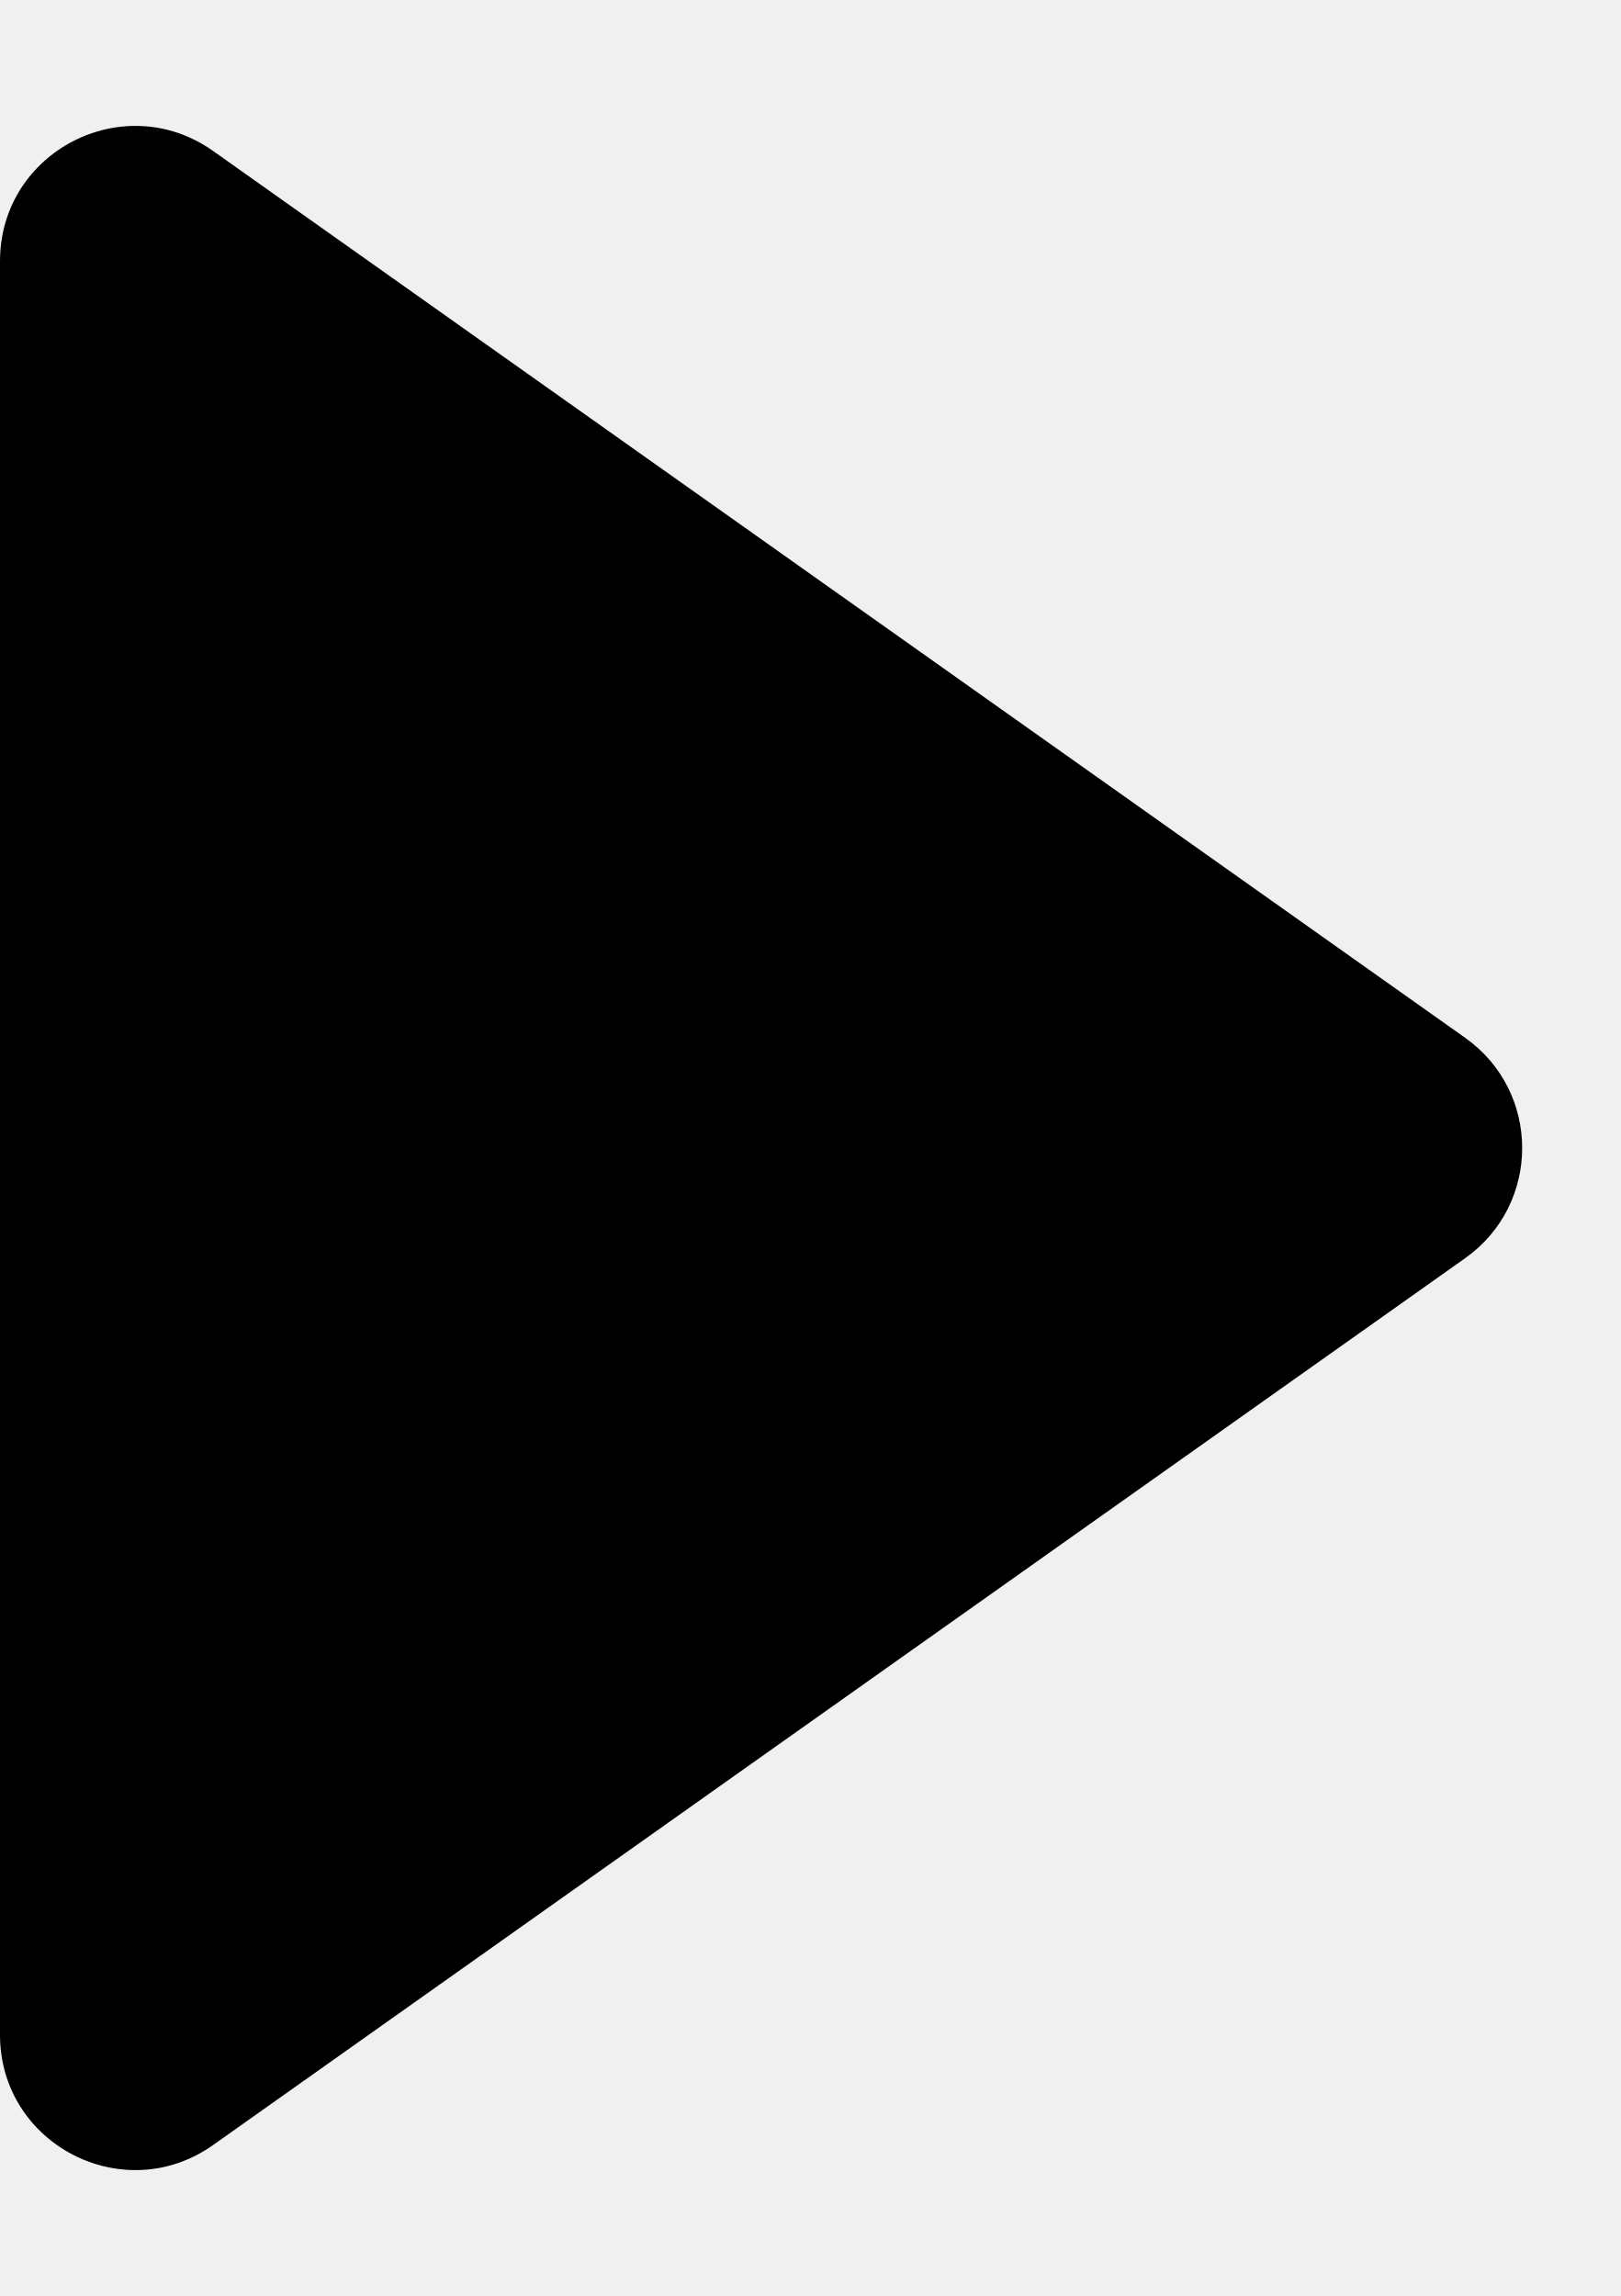
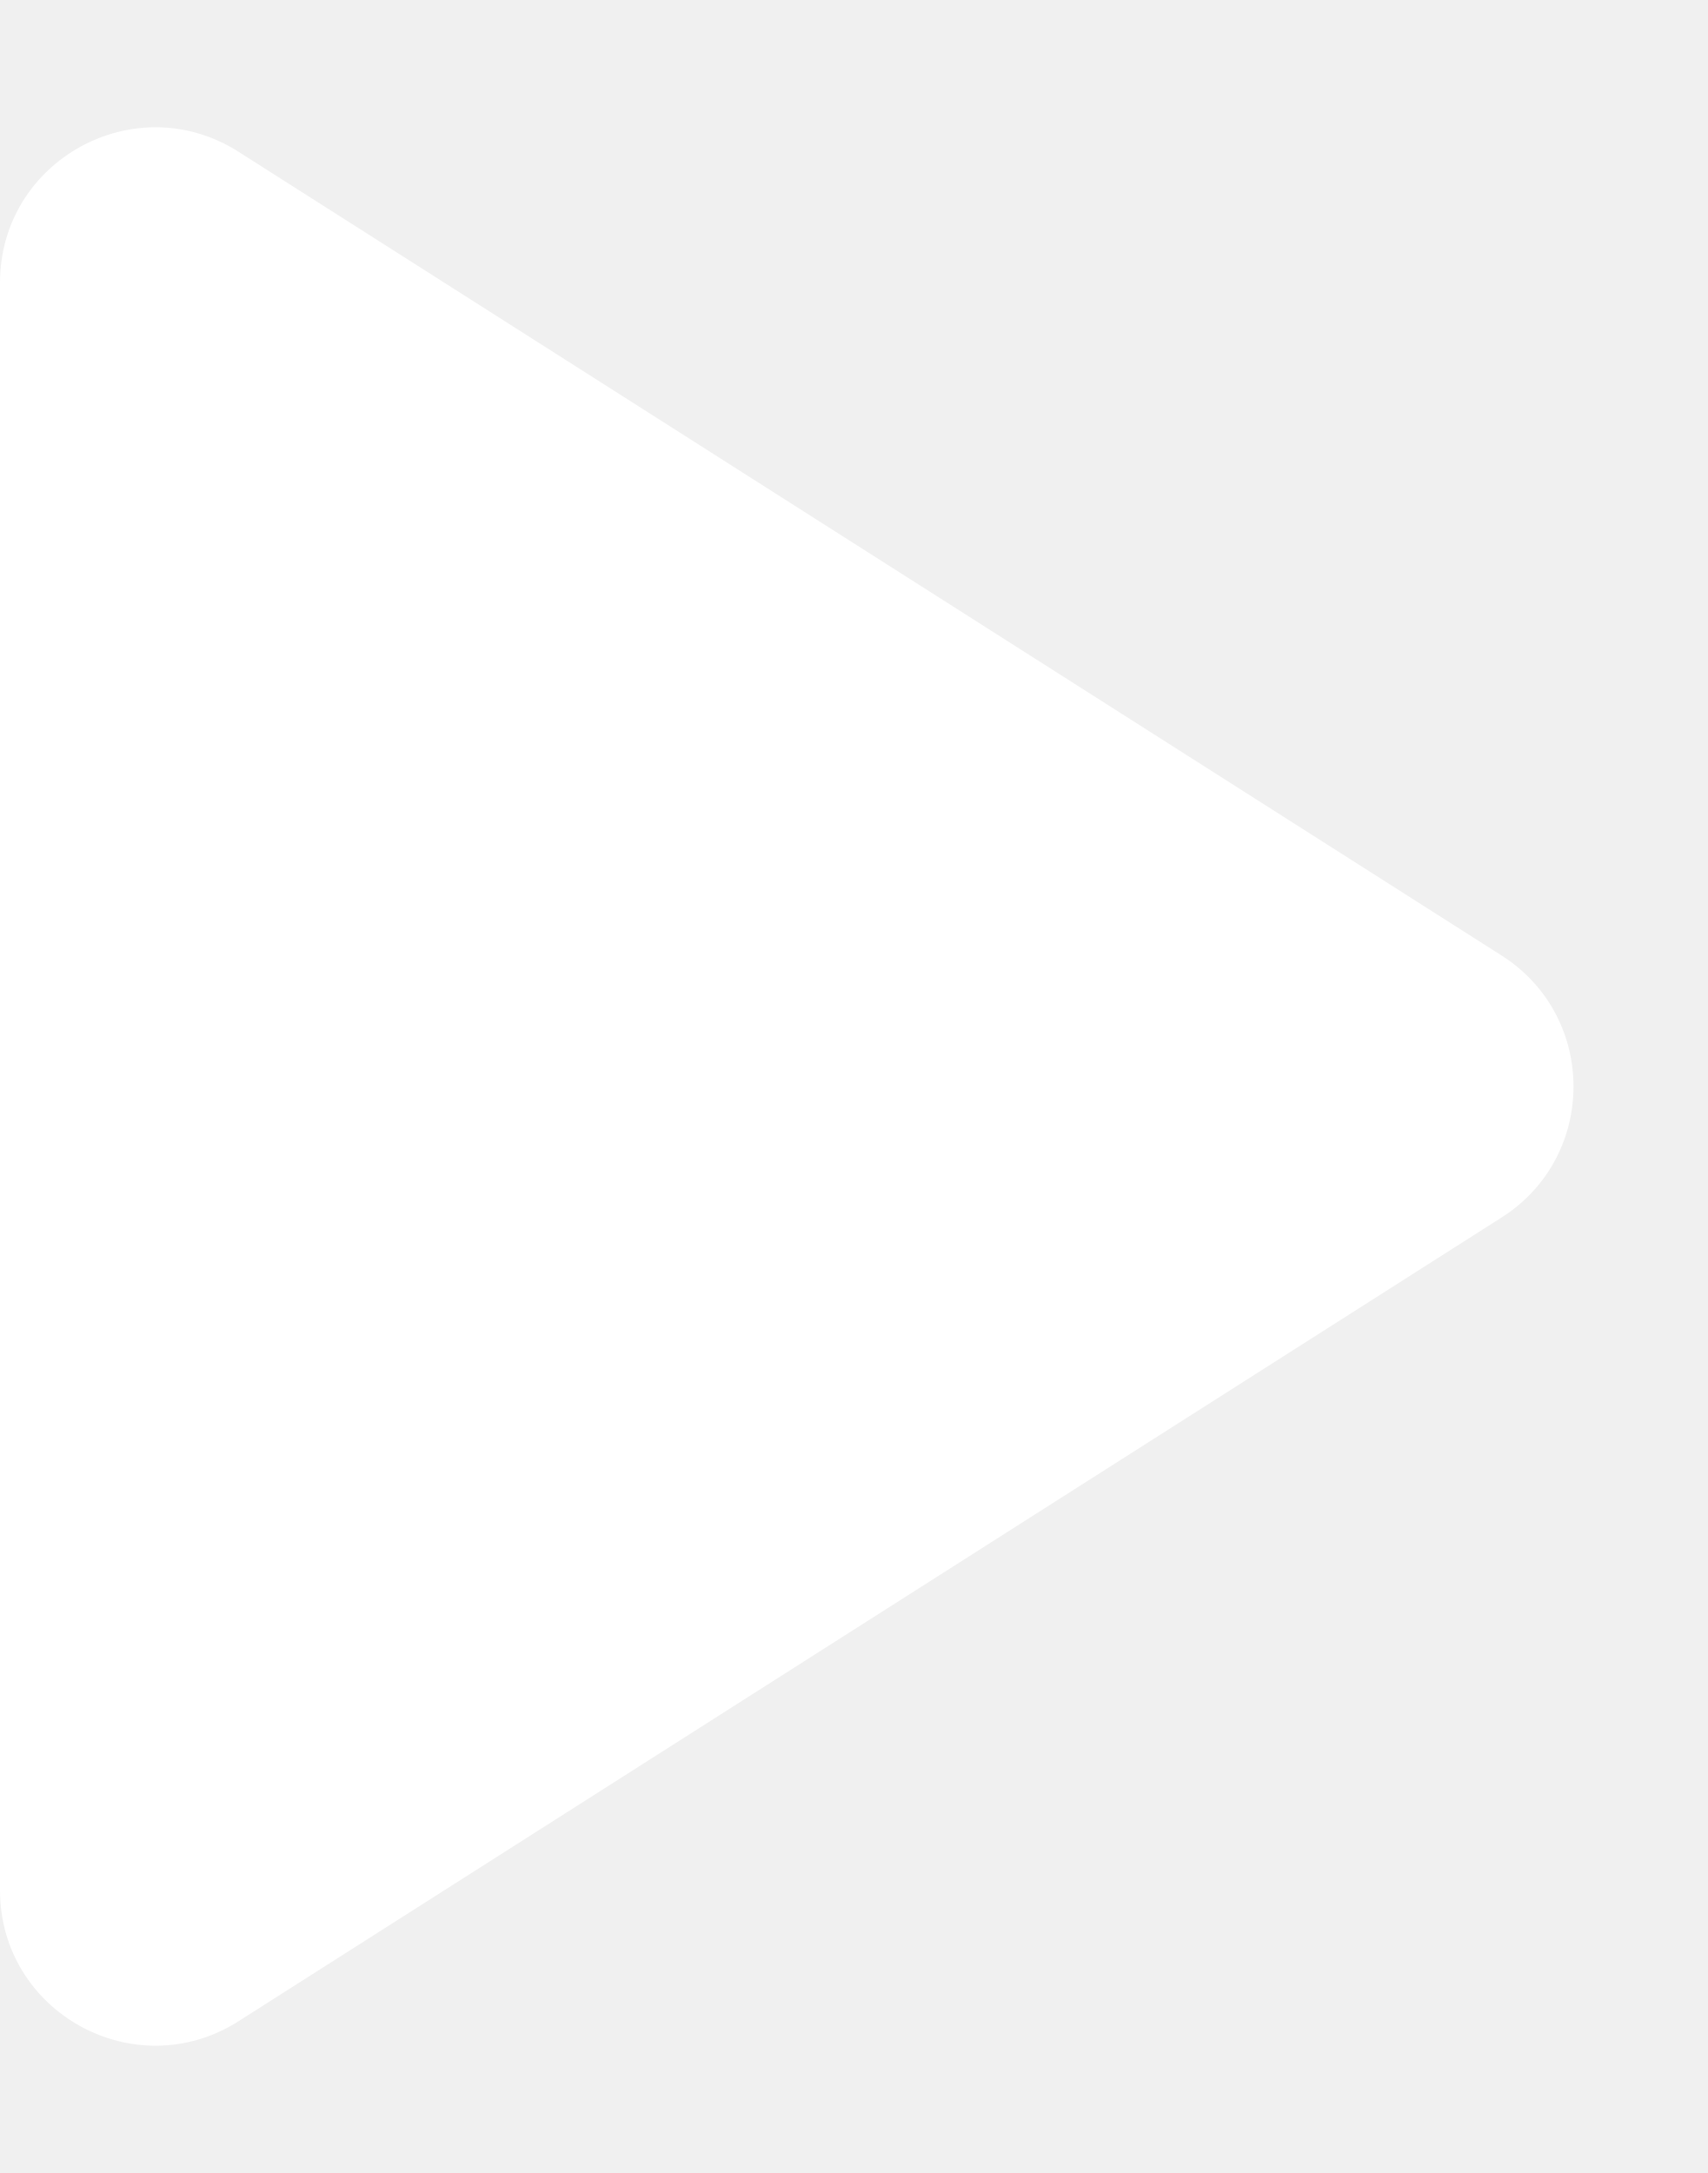
- <svg xmlns="http://www.w3.org/2000/svg" width="12" height="17" viewBox="0 0 12 17" fill="none">
-   <path d="M10.848 7.684C11.411 8.083 11.411 8.917 10.848 9.316L1.578 15.882C0.916 16.351 -6.9404e-07 15.878 -6.58565e-07 15.066L-8.45285e-08 1.934C-4.90539e-08 1.122 0.916 0.649 1.578 1.118L10.848 7.684Z" fill="black" />
+ <svg xmlns="http://www.w3.org/2000/svg" width="11" height="14" viewBox="0 0 11 14" fill="none">
+   <path d="M9.674 6.156C10.292 6.549 10.292 7.451 9.674 7.844L1.537 13.022C0.871 13.446 3.8685e-07 12.967 4.21343e-07 12.178L8.74046e-07 1.822C9.08539e-07 1.033 0.871 0.554 1.537 0.978L9.674 6.156Z" fill="white" />
</svg>
